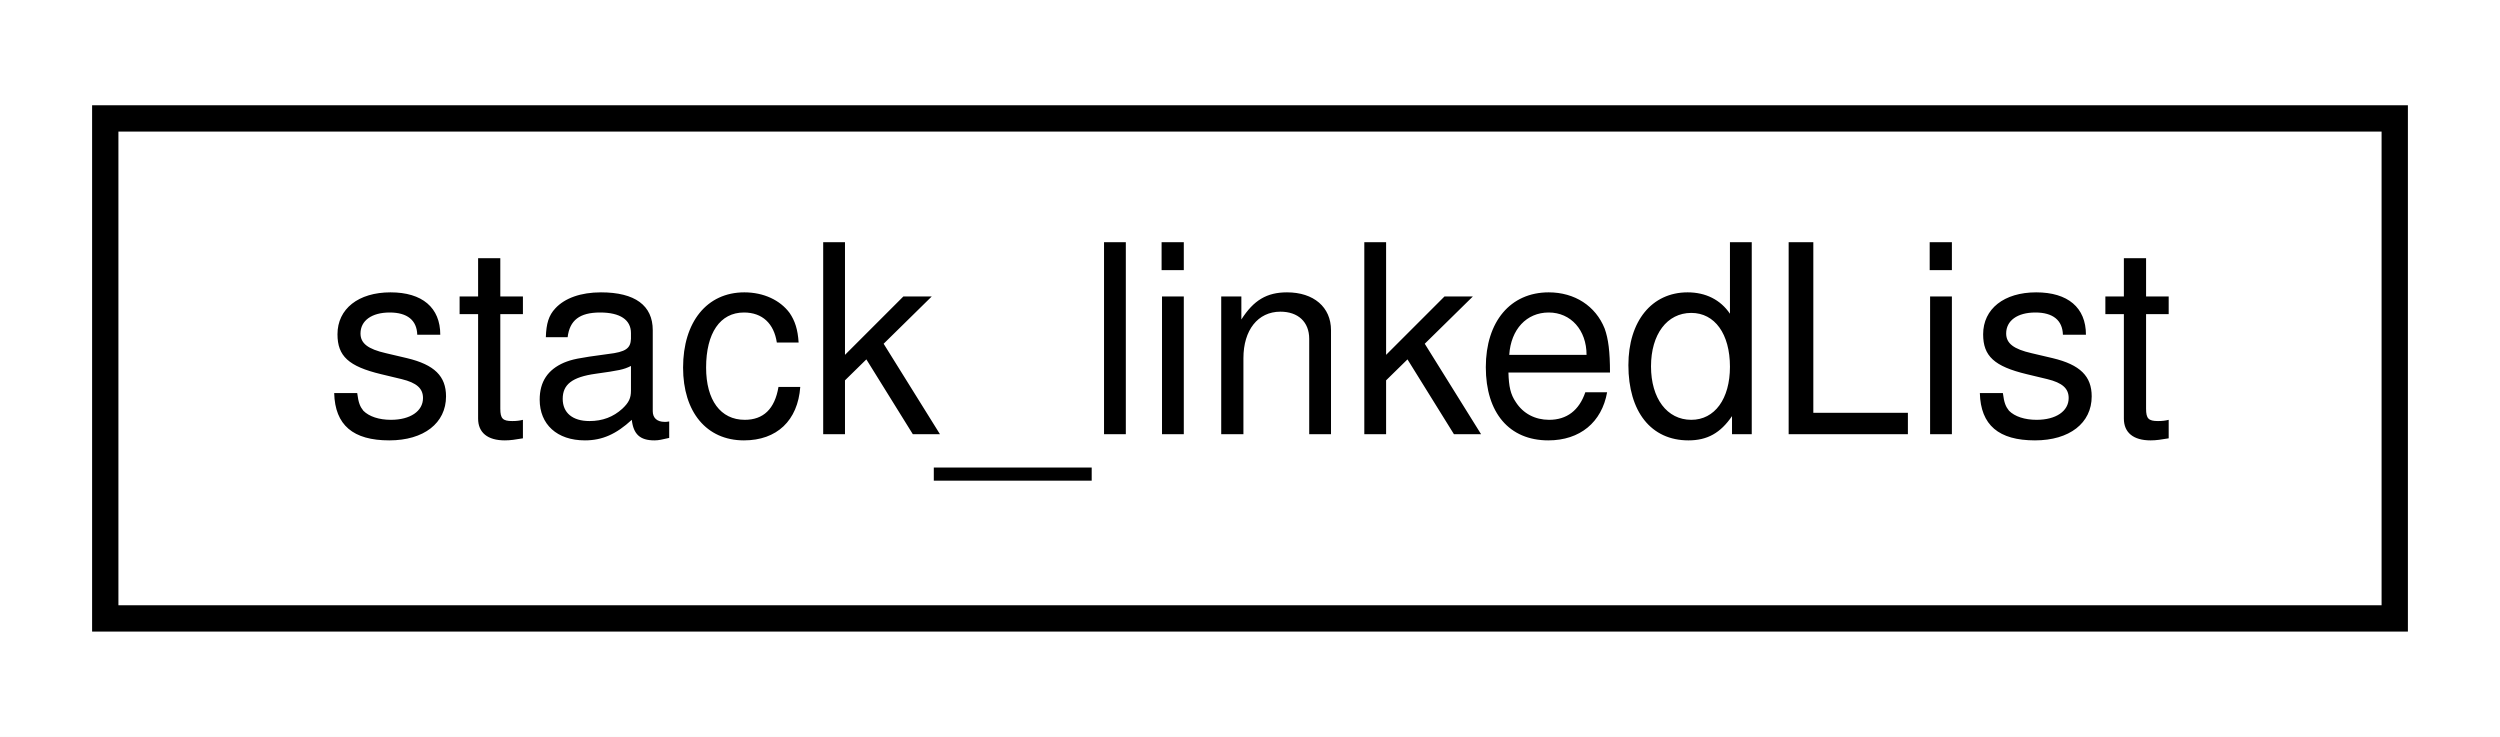
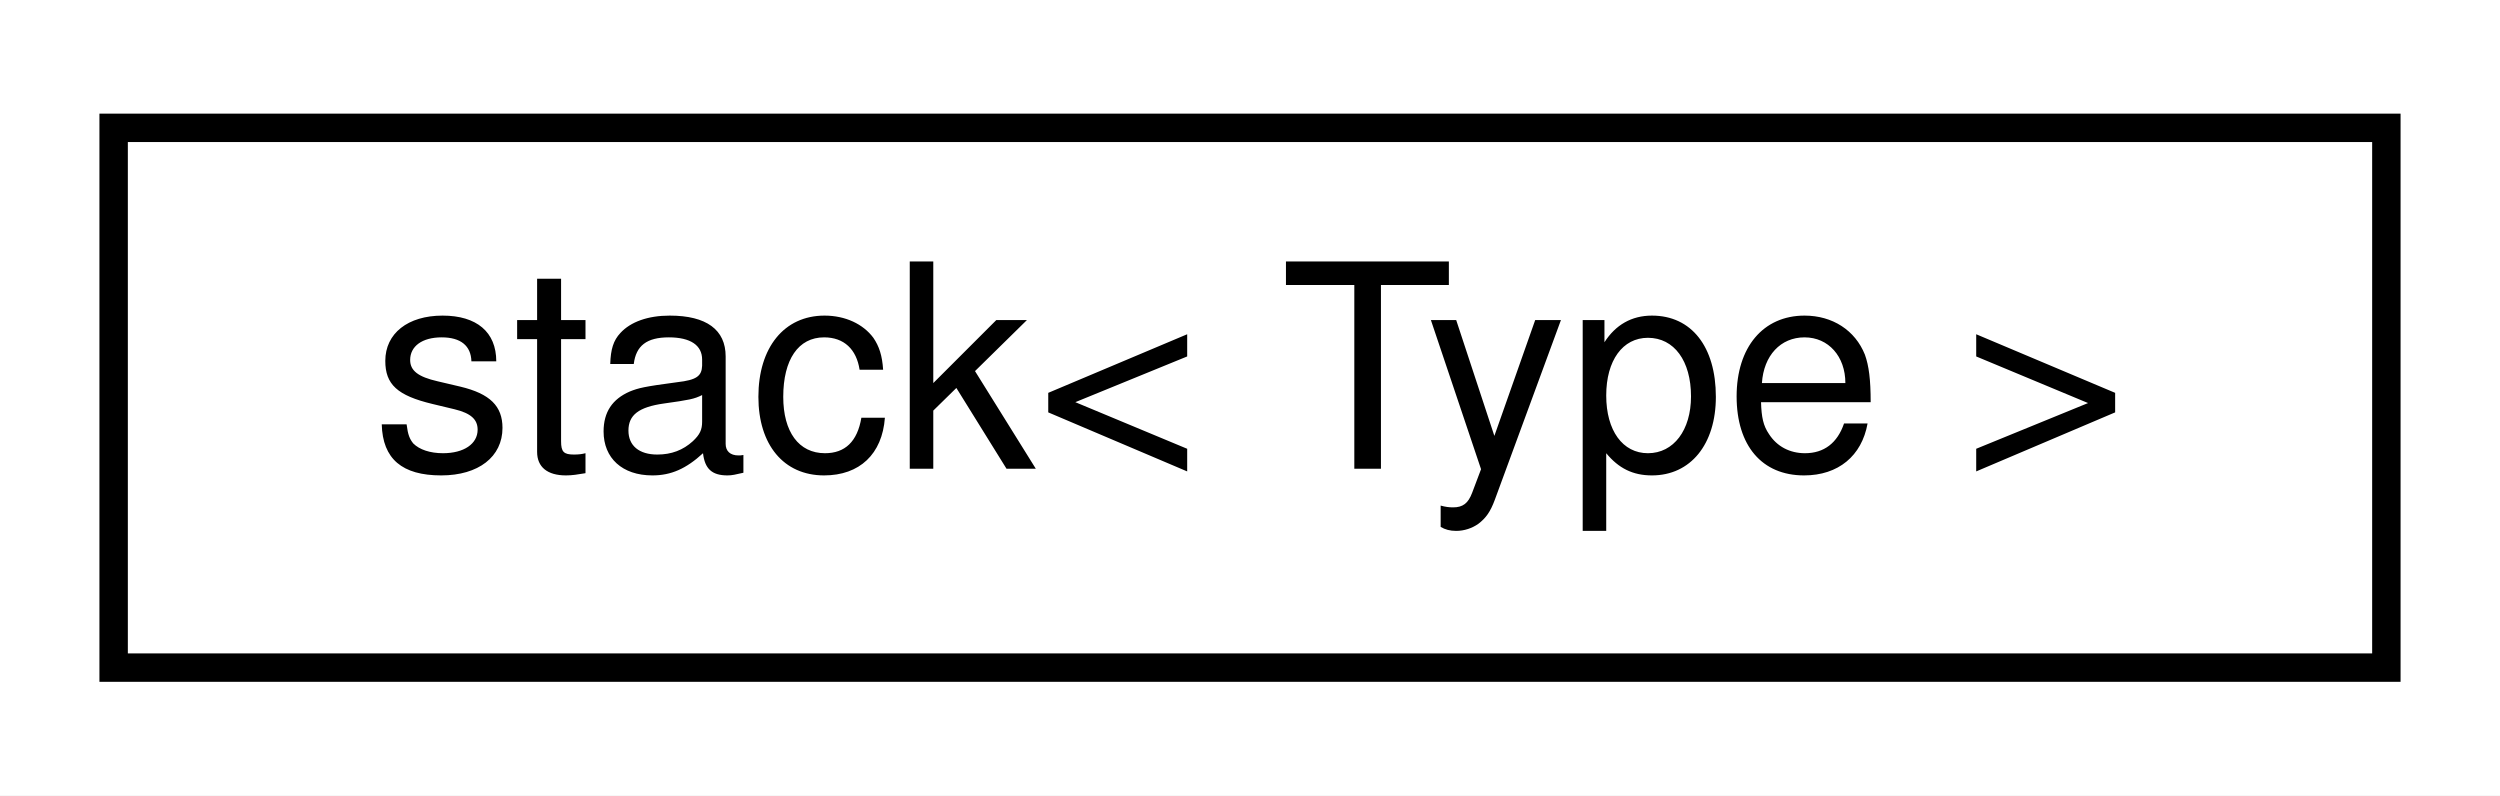
- <svg xmlns="http://www.w3.org/2000/svg" xmlns:xlink="http://www.w3.org/1999/xlink" width="95pt" height="28pt" viewBox="0.00 0.00 95.00 28.00">
+ <svg xmlns="http://www.w3.org/2000/svg" xmlns:xlink="http://www.w3.org/1999/xlink" width="88pt" height="28pt" viewBox="0.00 0.00 88.00 28.00">
  <g id="graph0" class="graph" transform="scale(1 1) rotate(0) translate(4 24)">
-     <polygon fill="white" stroke="transparent" points="-4,4 -4,-24 91,-24 91,4 -4,4" />
+     <polygon fill="white" stroke="transparent" points="-4,4 -4,-24 84,-24 84,4 -4,4" />
    <g id="node1" class="node">
      <g id="a_node1">
-         <a xlink:href="d2/dc4/classstack__linked_list.html" target="_top" xlink:title=" ">
-           <polygon fill="white" stroke="black" points="0,-0.5 0,-19.5 87,-19.5 87,-0.5 0,-0.5" />
-           <text text-anchor="middle" x="43.5" y="-7.5" font-family="Helvetica,sans-Serif" font-size="10.00">stack_linkedList</text>
+         <a xlink:href="d1/dc2/classstack.html" target="_top" xlink:title=" ">
+           <polygon fill="white" stroke="black" points="0,-0.5 0,-19.5 80,-19.5 80,-0.5 0,-0.5" />
+           <text text-anchor="middle" x="40" y="-7.5" font-family="Helvetica,sans-Serif" font-size="10.00">stack&lt; Type &gt;</text>
        </a>
      </g>
    </g>
  </g>
</svg>
